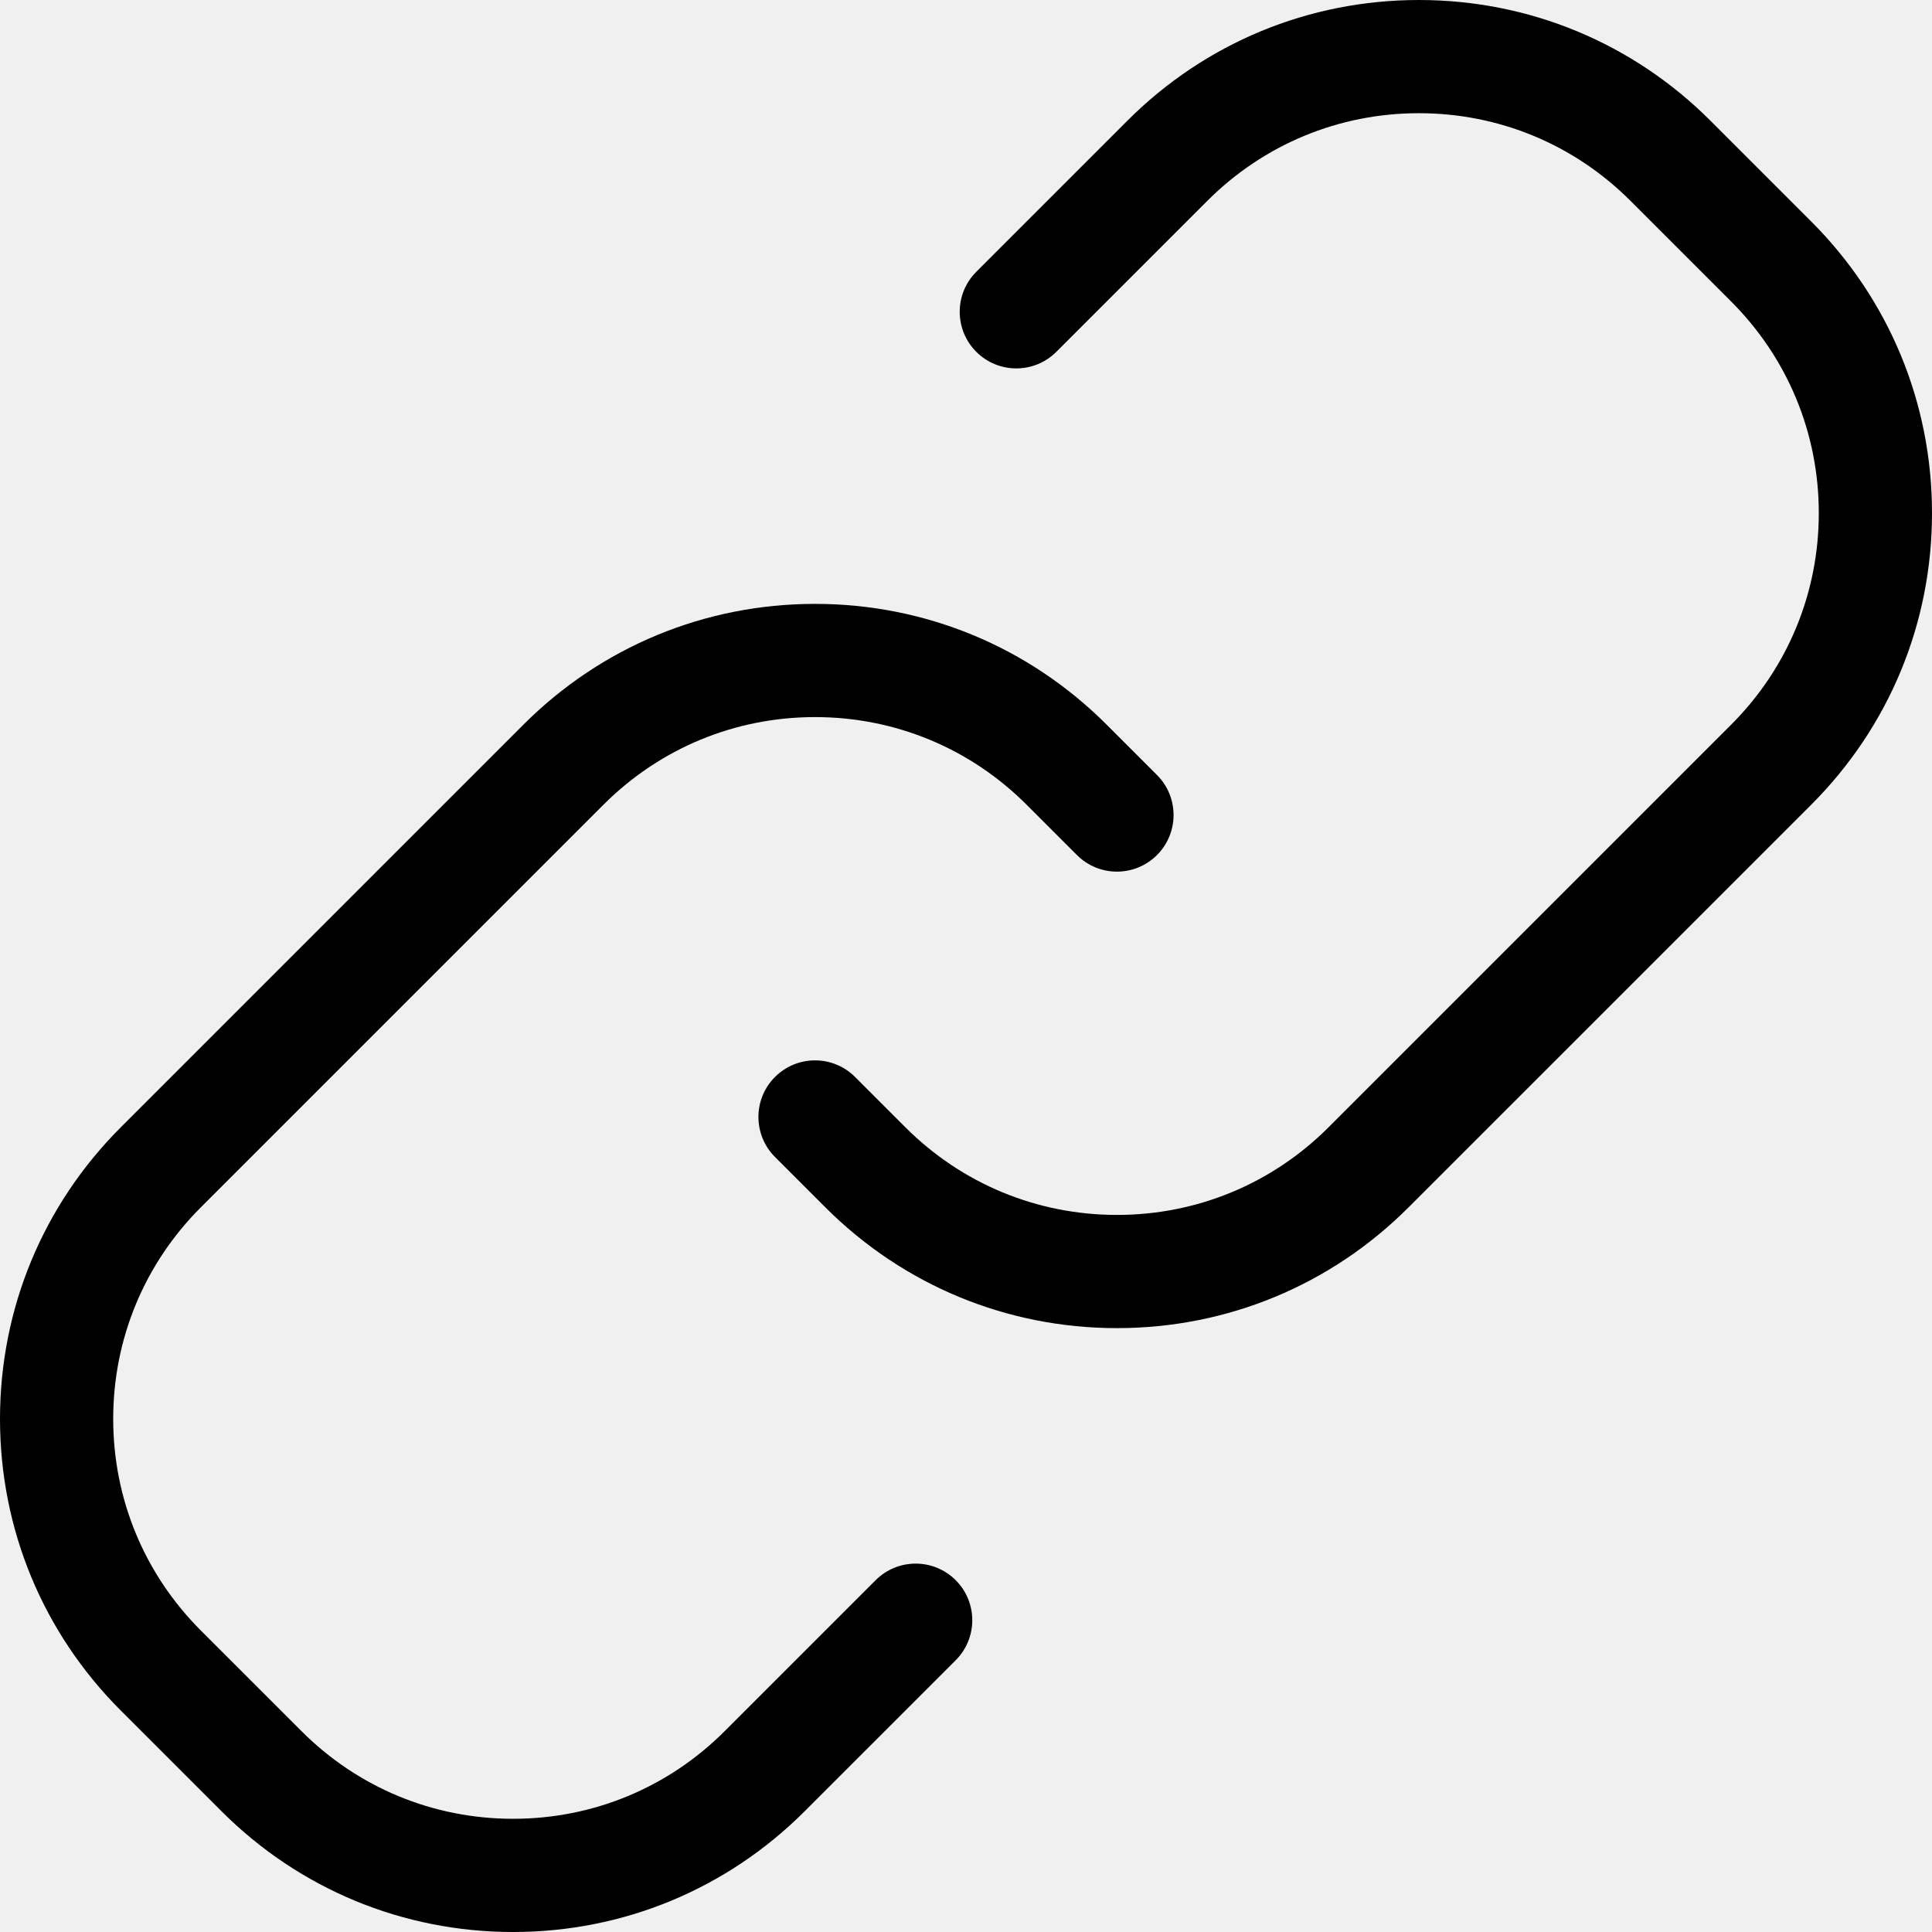
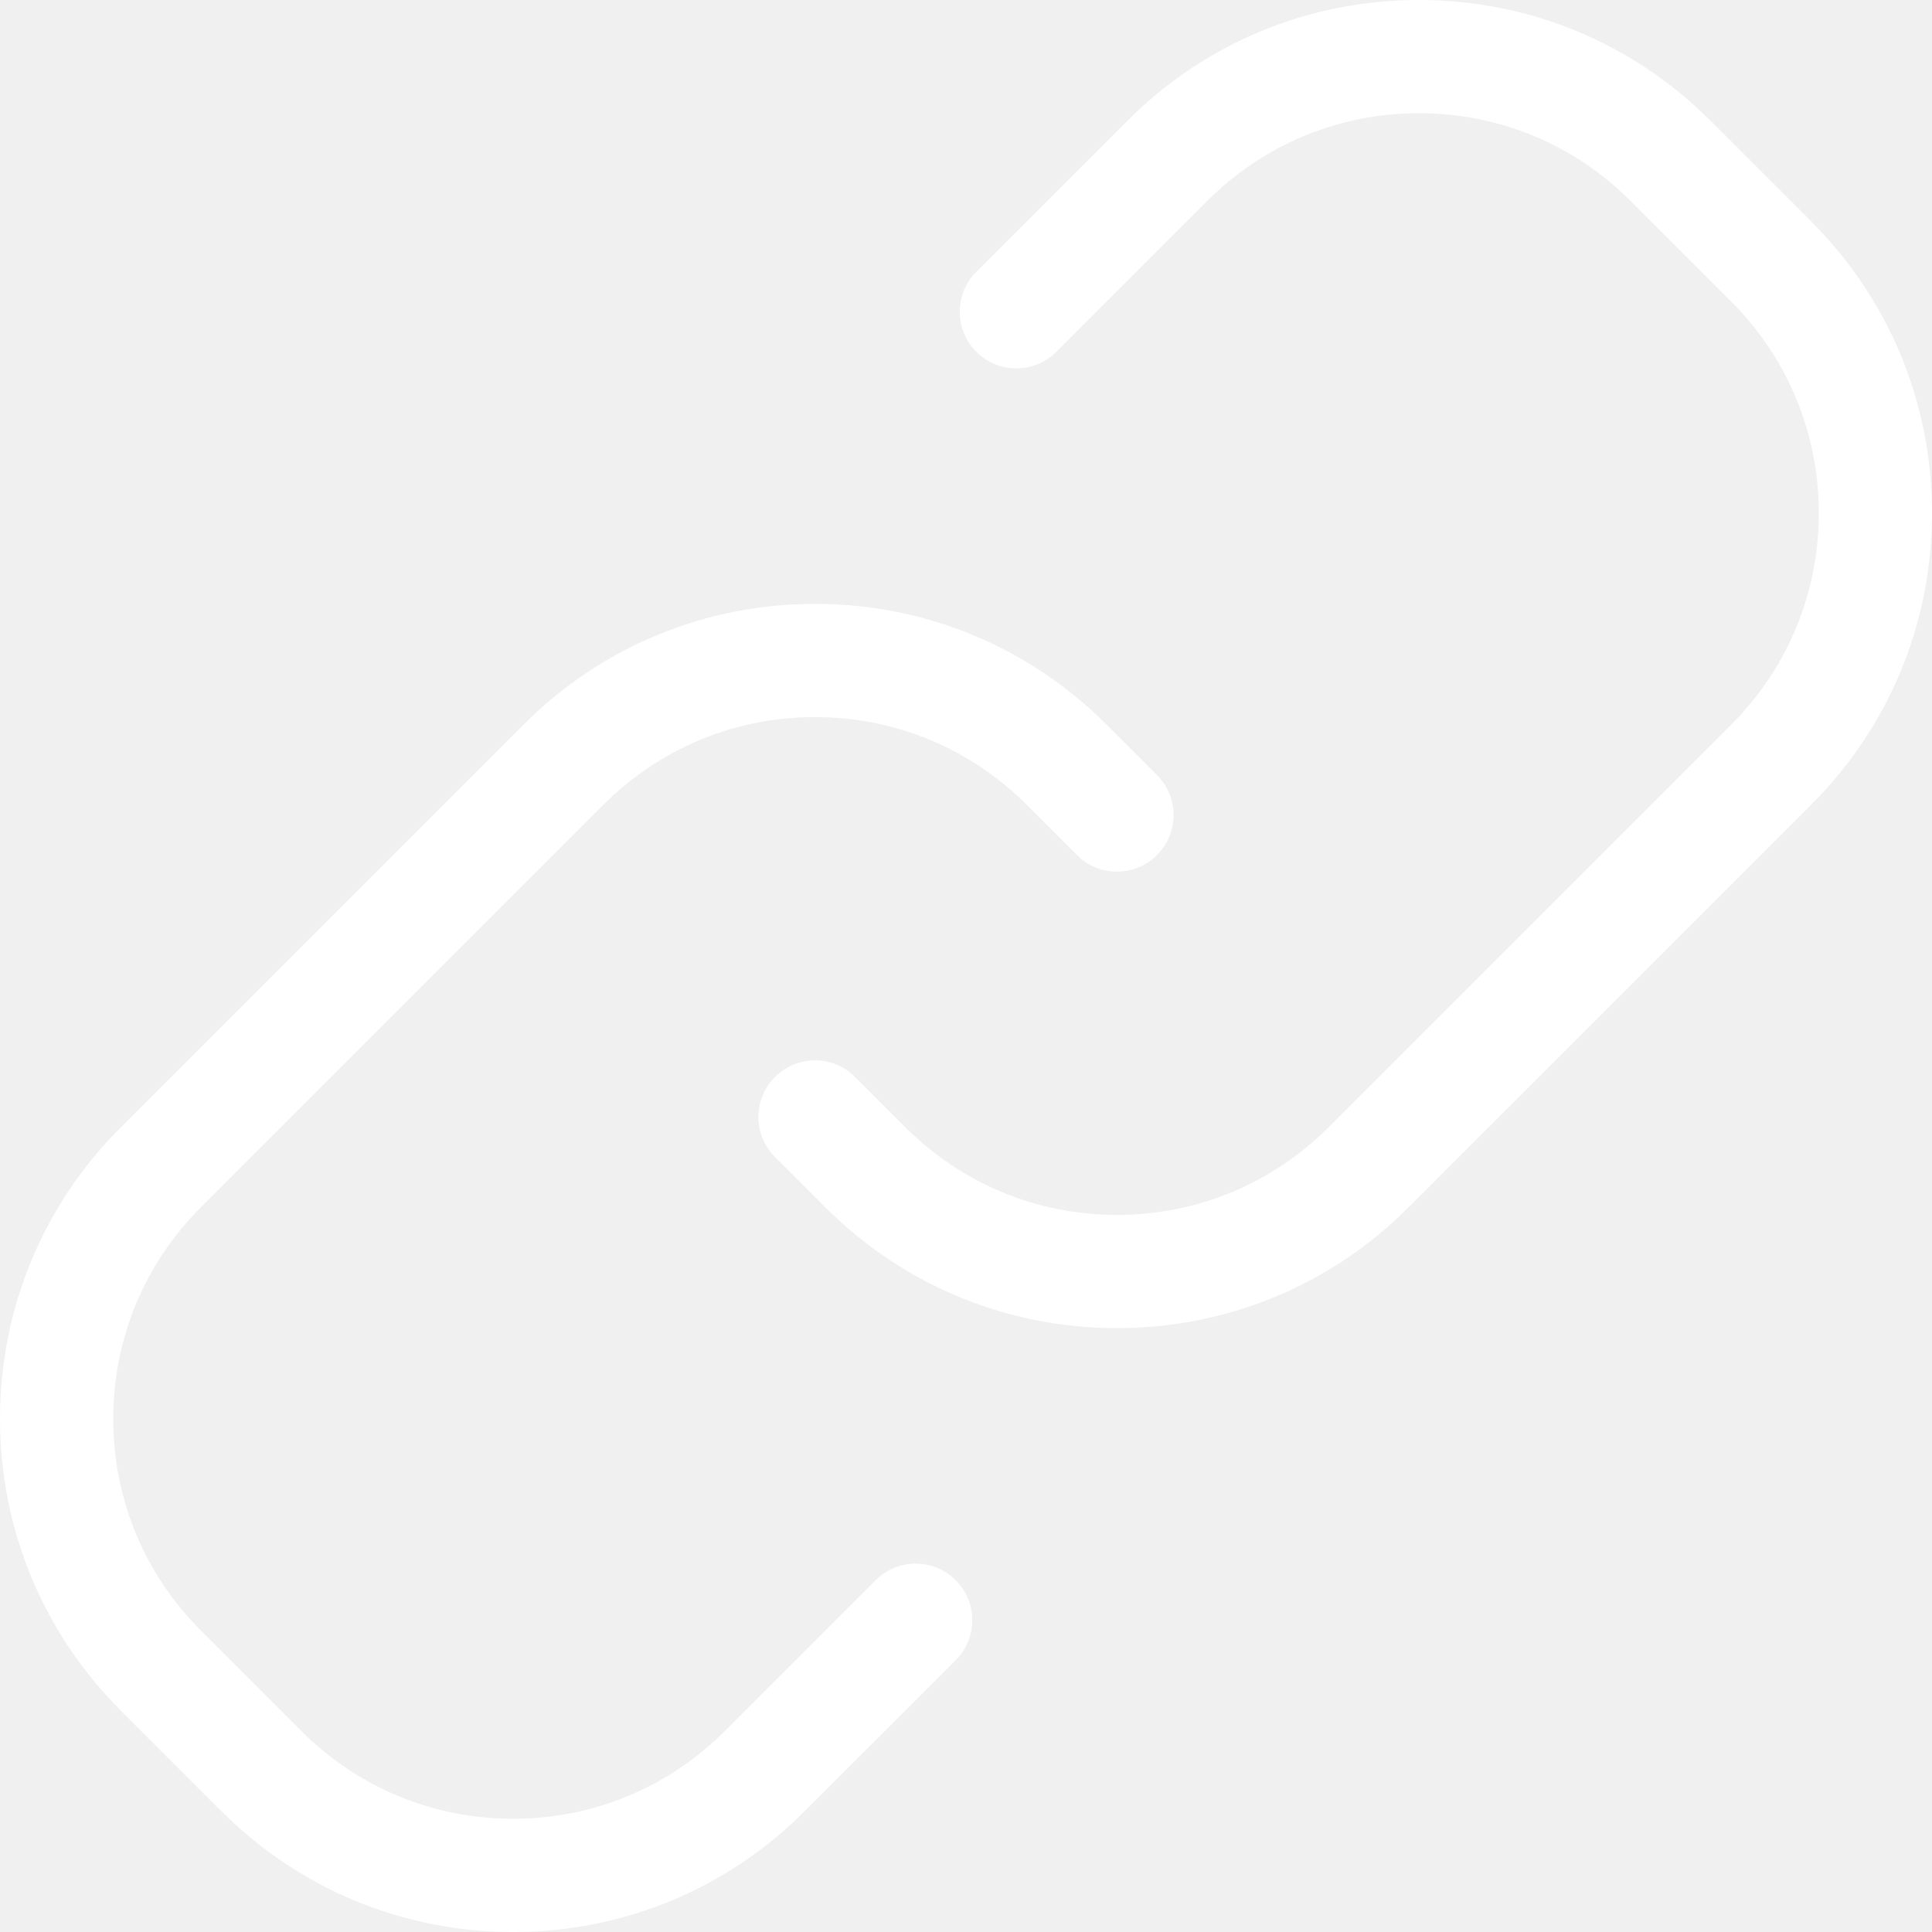
- <svg xmlns="http://www.w3.org/2000/svg" version="1.1" id="Capa_1" x="0px" y="0px" viewBox="0 0 512 512" style="enable-background:new 0 0 512 512;" xml:space="preserve">
+ <svg xmlns="http://www.w3.org/2000/svg" version="1.1" id="Capa_1" x="0px" y="0px" viewBox="0 0 512 512" style="enable-background:new 0 0 512 512;" xml:space="preserve" width="15px" height="15px" fill="white">
  <g>
    <g>
      <path d="M306.614,205.386L293.28,192.05c-20.645-20.645-48.093-32.015-77.289-32.015c-29.195,0-56.643,11.37-77.287,32.015    L32.015,298.739C11.37,319.384,0,346.832,0,376.027s11.37,56.644,32.015,77.289l26.672,26.669    C79.33,500.63,106.778,512,135.974,512s56.644-11.37,77.287-32.014l40.01-40.006c5.857-5.858,5.858-15.355,0.001-21.214    c-5.86-5.857-15.357-5.856-21.214,0l-40.01,40.007C177.069,473.751,157.155,482,135.974,482c-21.183,0-41.096-8.249-56.074-23.228    l-26.672-26.669C38.249,417.124,30,397.209,30,376.027s8.249-41.097,23.228-56.075l106.69-106.689    c14.978-14.979,34.893-23.227,56.074-23.227c21.183,0,41.098,8.249,56.075,23.227l13.332,13.334    c5.857,5.859,15.355,5.859,21.213,0.002C312.47,220.742,312.471,211.244,306.614,205.386z" />
    </g>
  </g>
  <g>
    <g>
      <path d="M479.986,58.688l-26.671-26.673C432.67,11.369,405.221,0,376.025,0c-29.196,0-56.644,11.37-77.286,32.015l-40.01,40.01    c-5.858,5.857-5.858,15.355,0,21.213c5.857,5.857,15.355,5.857,21.213,0l40.011-40.01C334.93,38.249,354.843,30,376.025,30    c21.183,0,41.098,8.249,56.076,23.228L458.772,79.9C473.751,94.879,482,114.793,482,135.975s-8.249,41.097-23.228,56.075    L352.083,298.739c-14.979,14.979-34.893,23.228-56.074,23.228c-21.183,0-41.098-8.249-56.076-23.228l-13.336-13.336    c-5.857-5.857-15.355-5.857-21.213,0c-5.858,5.857-5.858,15.355,0,21.213l13.336,13.336    c20.645,20.645,48.093,32.015,77.289,32.015c29.195,0,56.644-11.37,77.287-32.015l106.69-106.689    C500.631,192.618,512,165.17,512,135.975C512,106.78,500.63,79.332,479.986,58.688z" />
    </g>
  </g>
  <g>
</g>
  <g>
</g>
  <g>
</g>
  <g>
</g>
  <g>
</g>
  <g>
</g>
  <g>
</g>
  <g>
</g>
  <g>
</g>
  <g>
</g>
  <g>
</g>
  <g>
</g>
  <g>
</g>
  <g>
</g>
  <g>
</g>
</svg>
